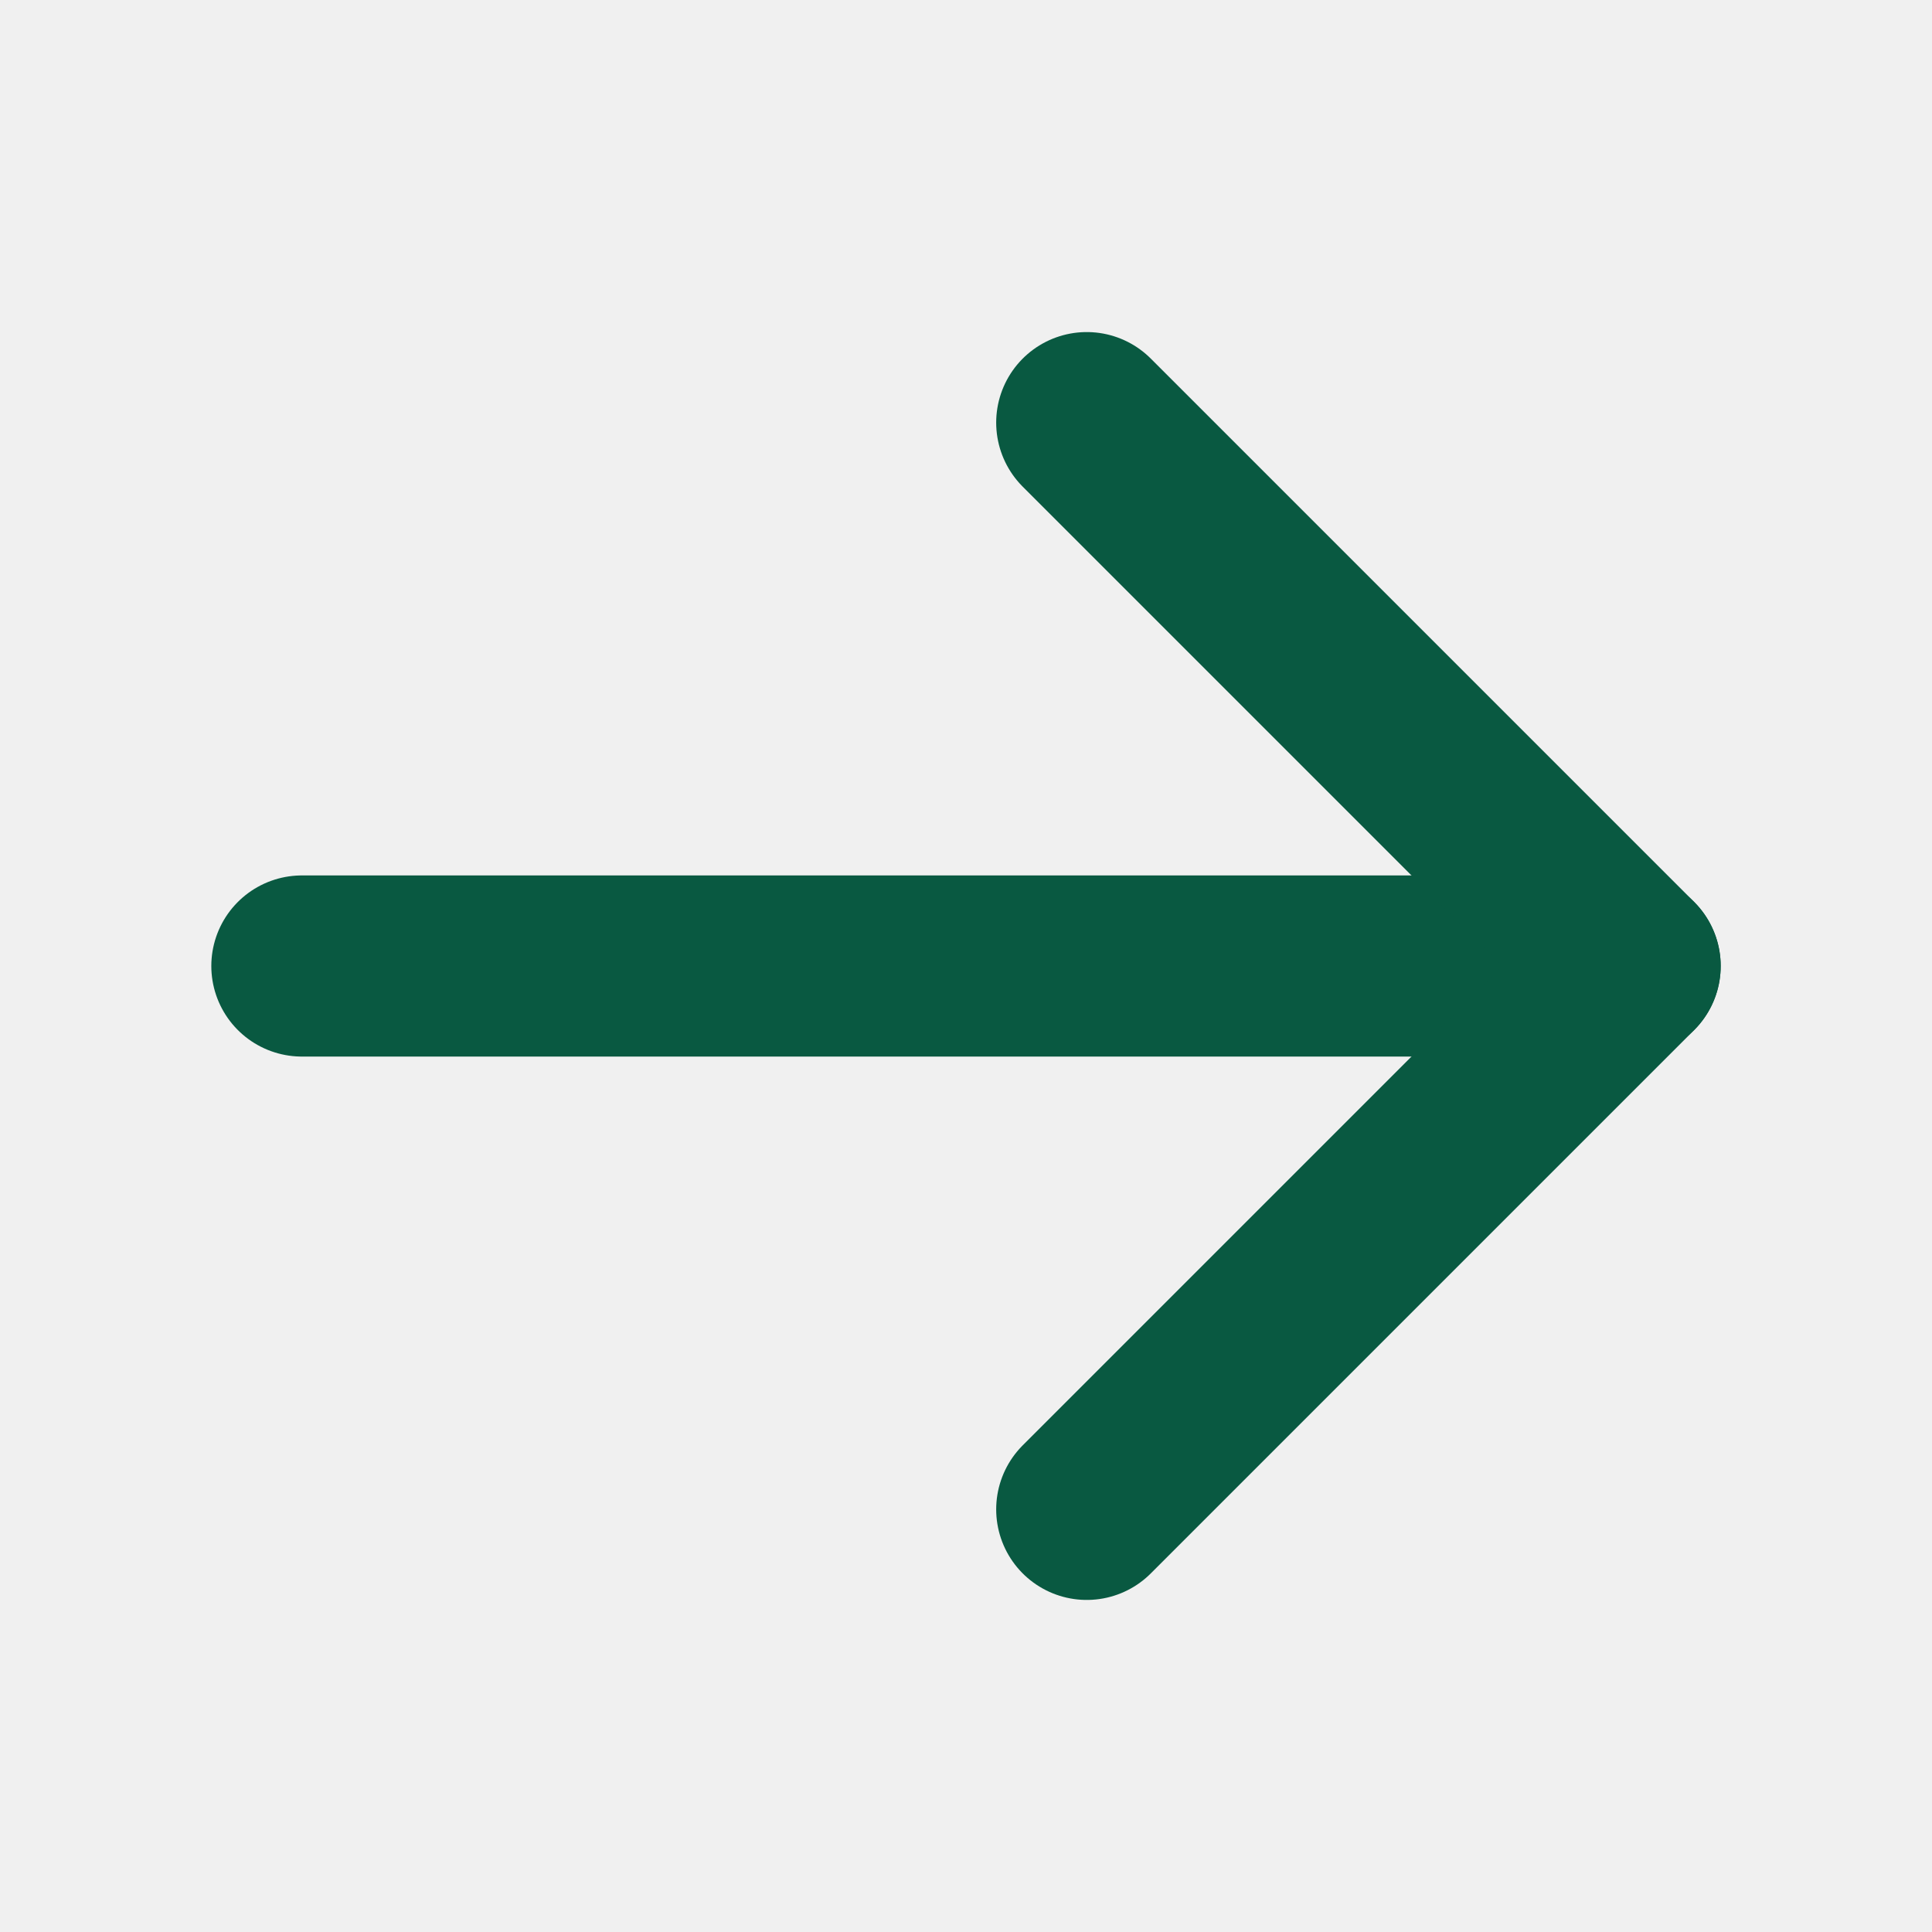
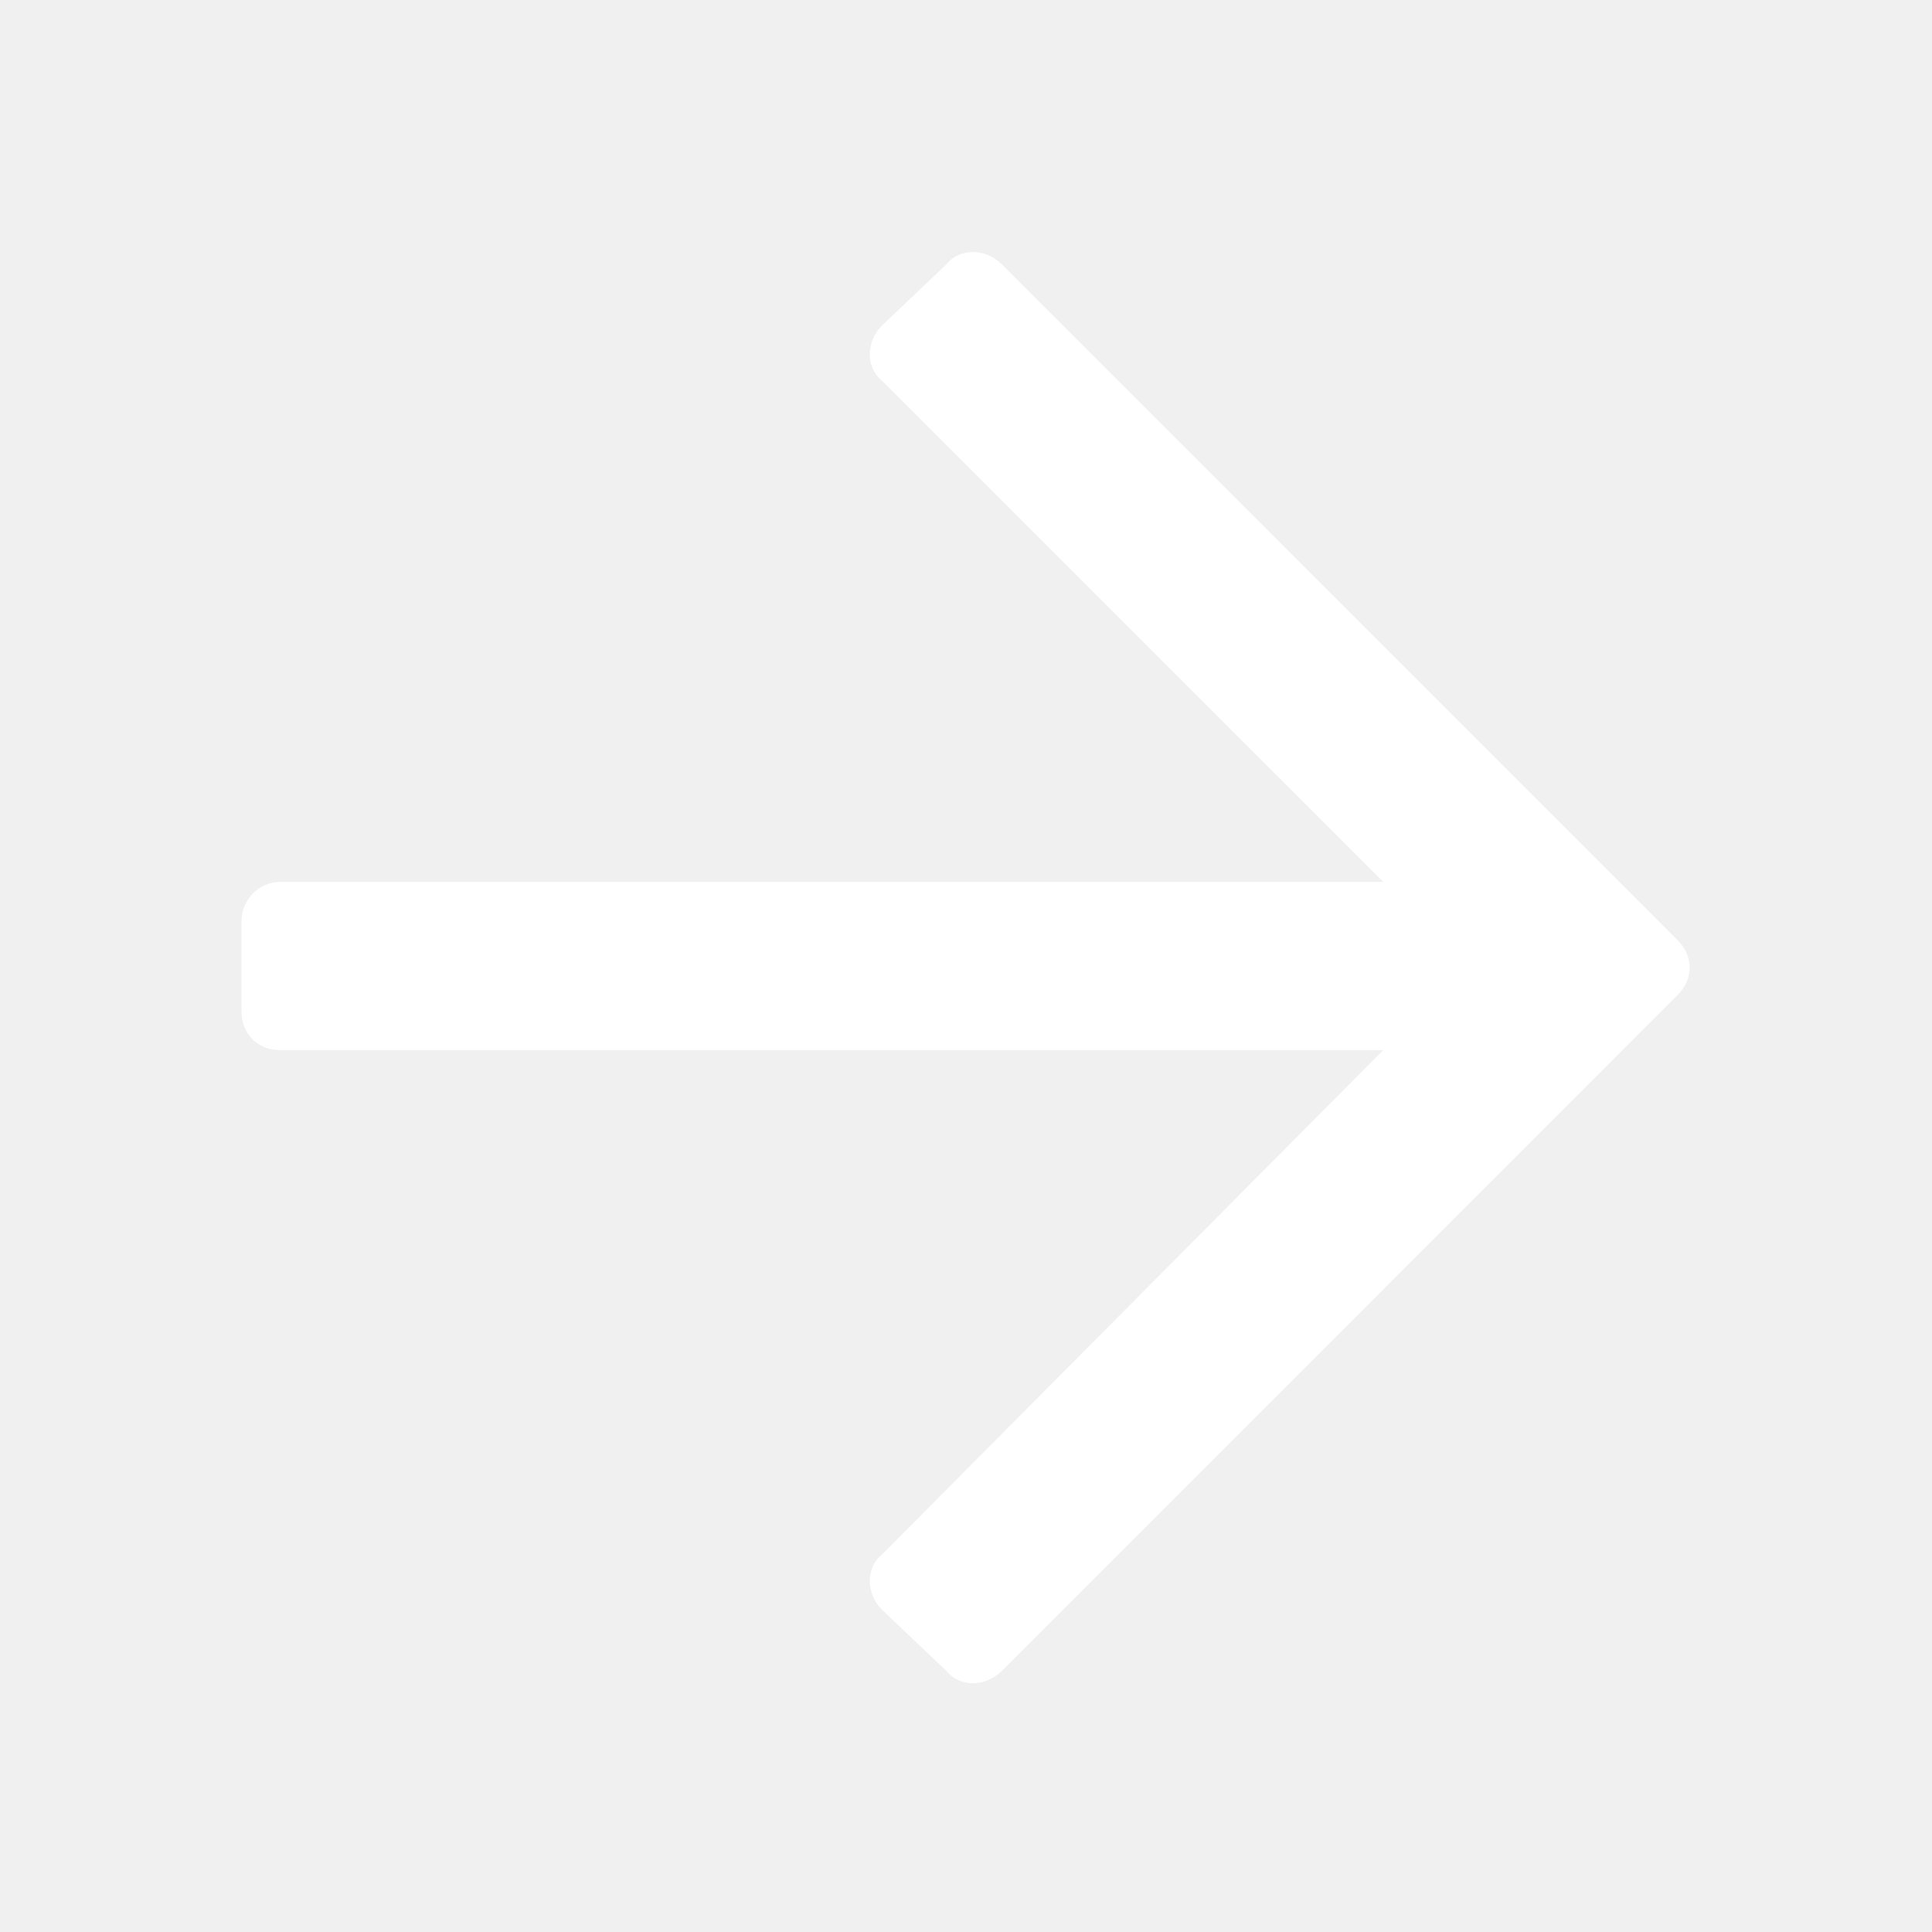
- <svg xmlns="http://www.w3.org/2000/svg" width="16" height="16" viewBox="0 0 16 16" fill="none">
-   <path d="M2.5 8H13.5" stroke="#095941" stroke-width="1.5" stroke-linecap="round" stroke-linejoin="round" />
-   <path d="M9 3.5L13.5 8L9 12.5" stroke="#095941" stroke-width="1.5" stroke-linecap="round" stroke-linejoin="round" />
+ <svg xmlns="http://www.w3.org/2000/svg" width="28" height="28" viewBox="0 0 28 28" fill="none">
+   <path d="M13.719 3.828L12.781 4.719C12.547 4.953 12.547 5.328 12.781 5.516L20.047 12.781H4.062C3.734 12.781 3.5 13.062 3.5 13.344V14.656C3.5 14.984 3.734 15.219 4.062 15.219H20.047L12.781 22.531C12.547 22.719 12.547 23.094 12.781 23.328L13.719 24.219C13.906 24.453 14.281 24.453 14.516 24.219L24.312 14.422C24.547 14.188 24.547 13.859 24.312 13.625L14.516 3.828C14.281 3.594 13.906 3.594 13.719 3.828Z" fill="white" />
</svg>
